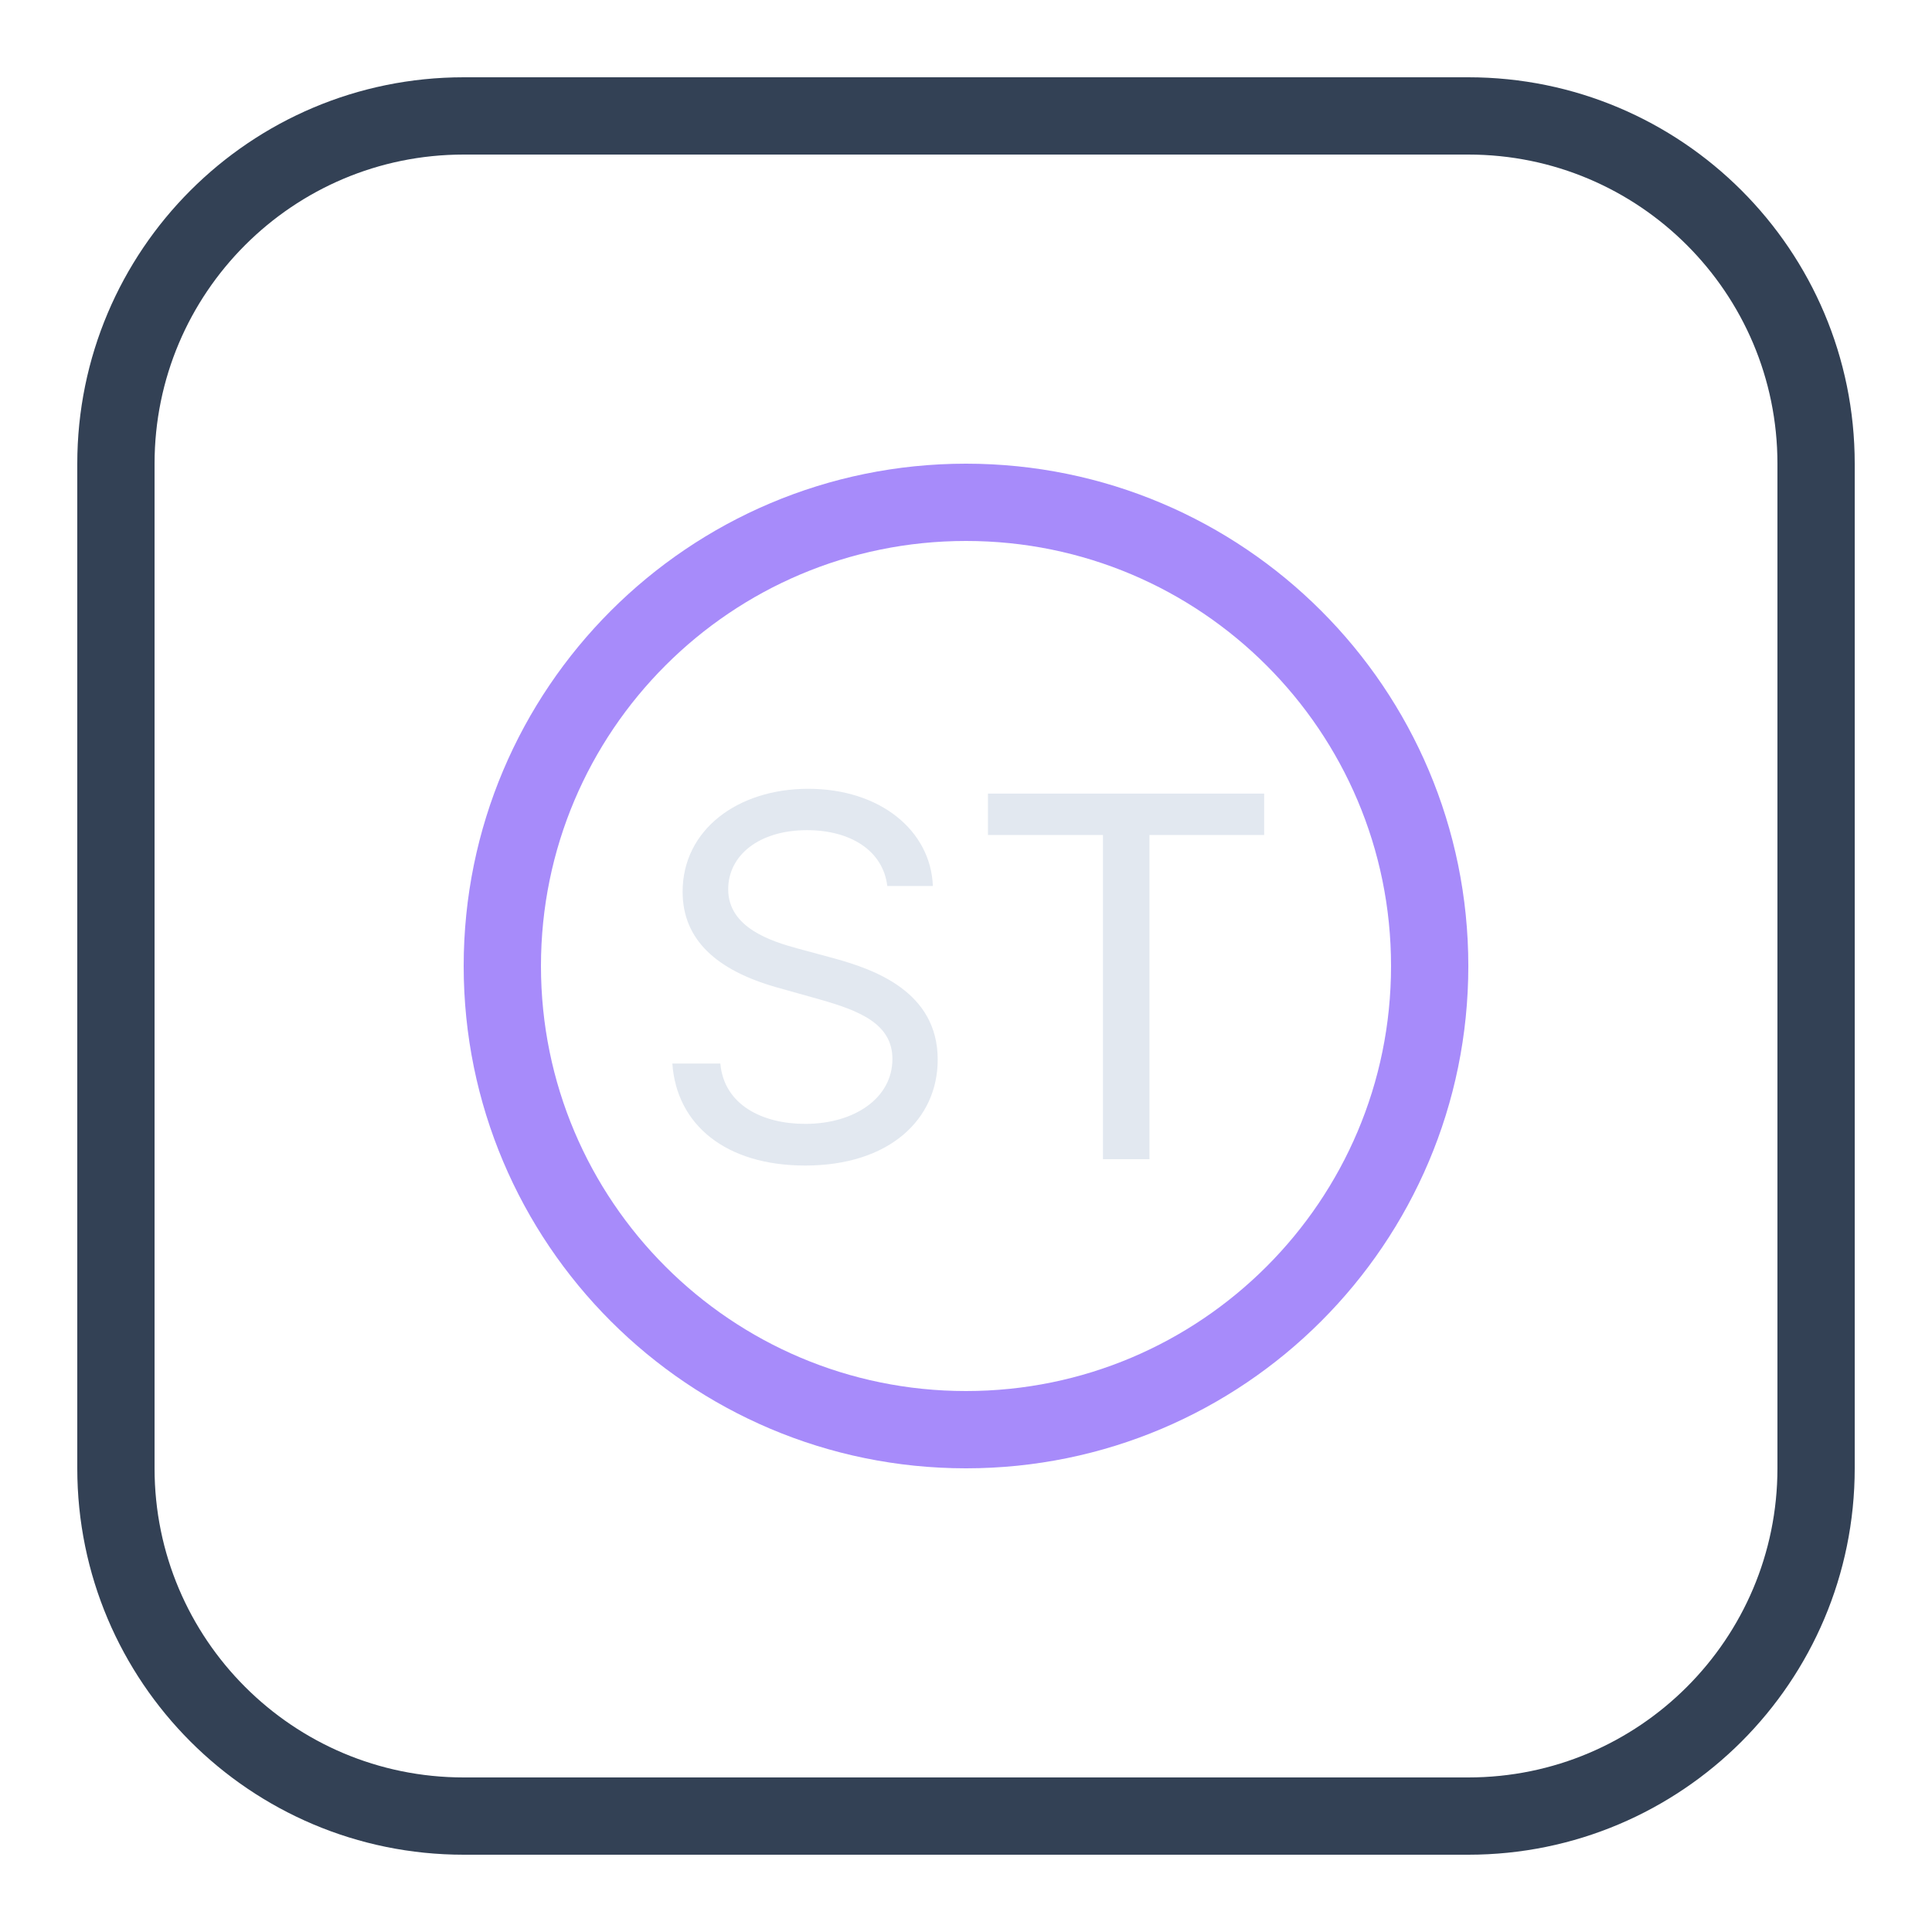
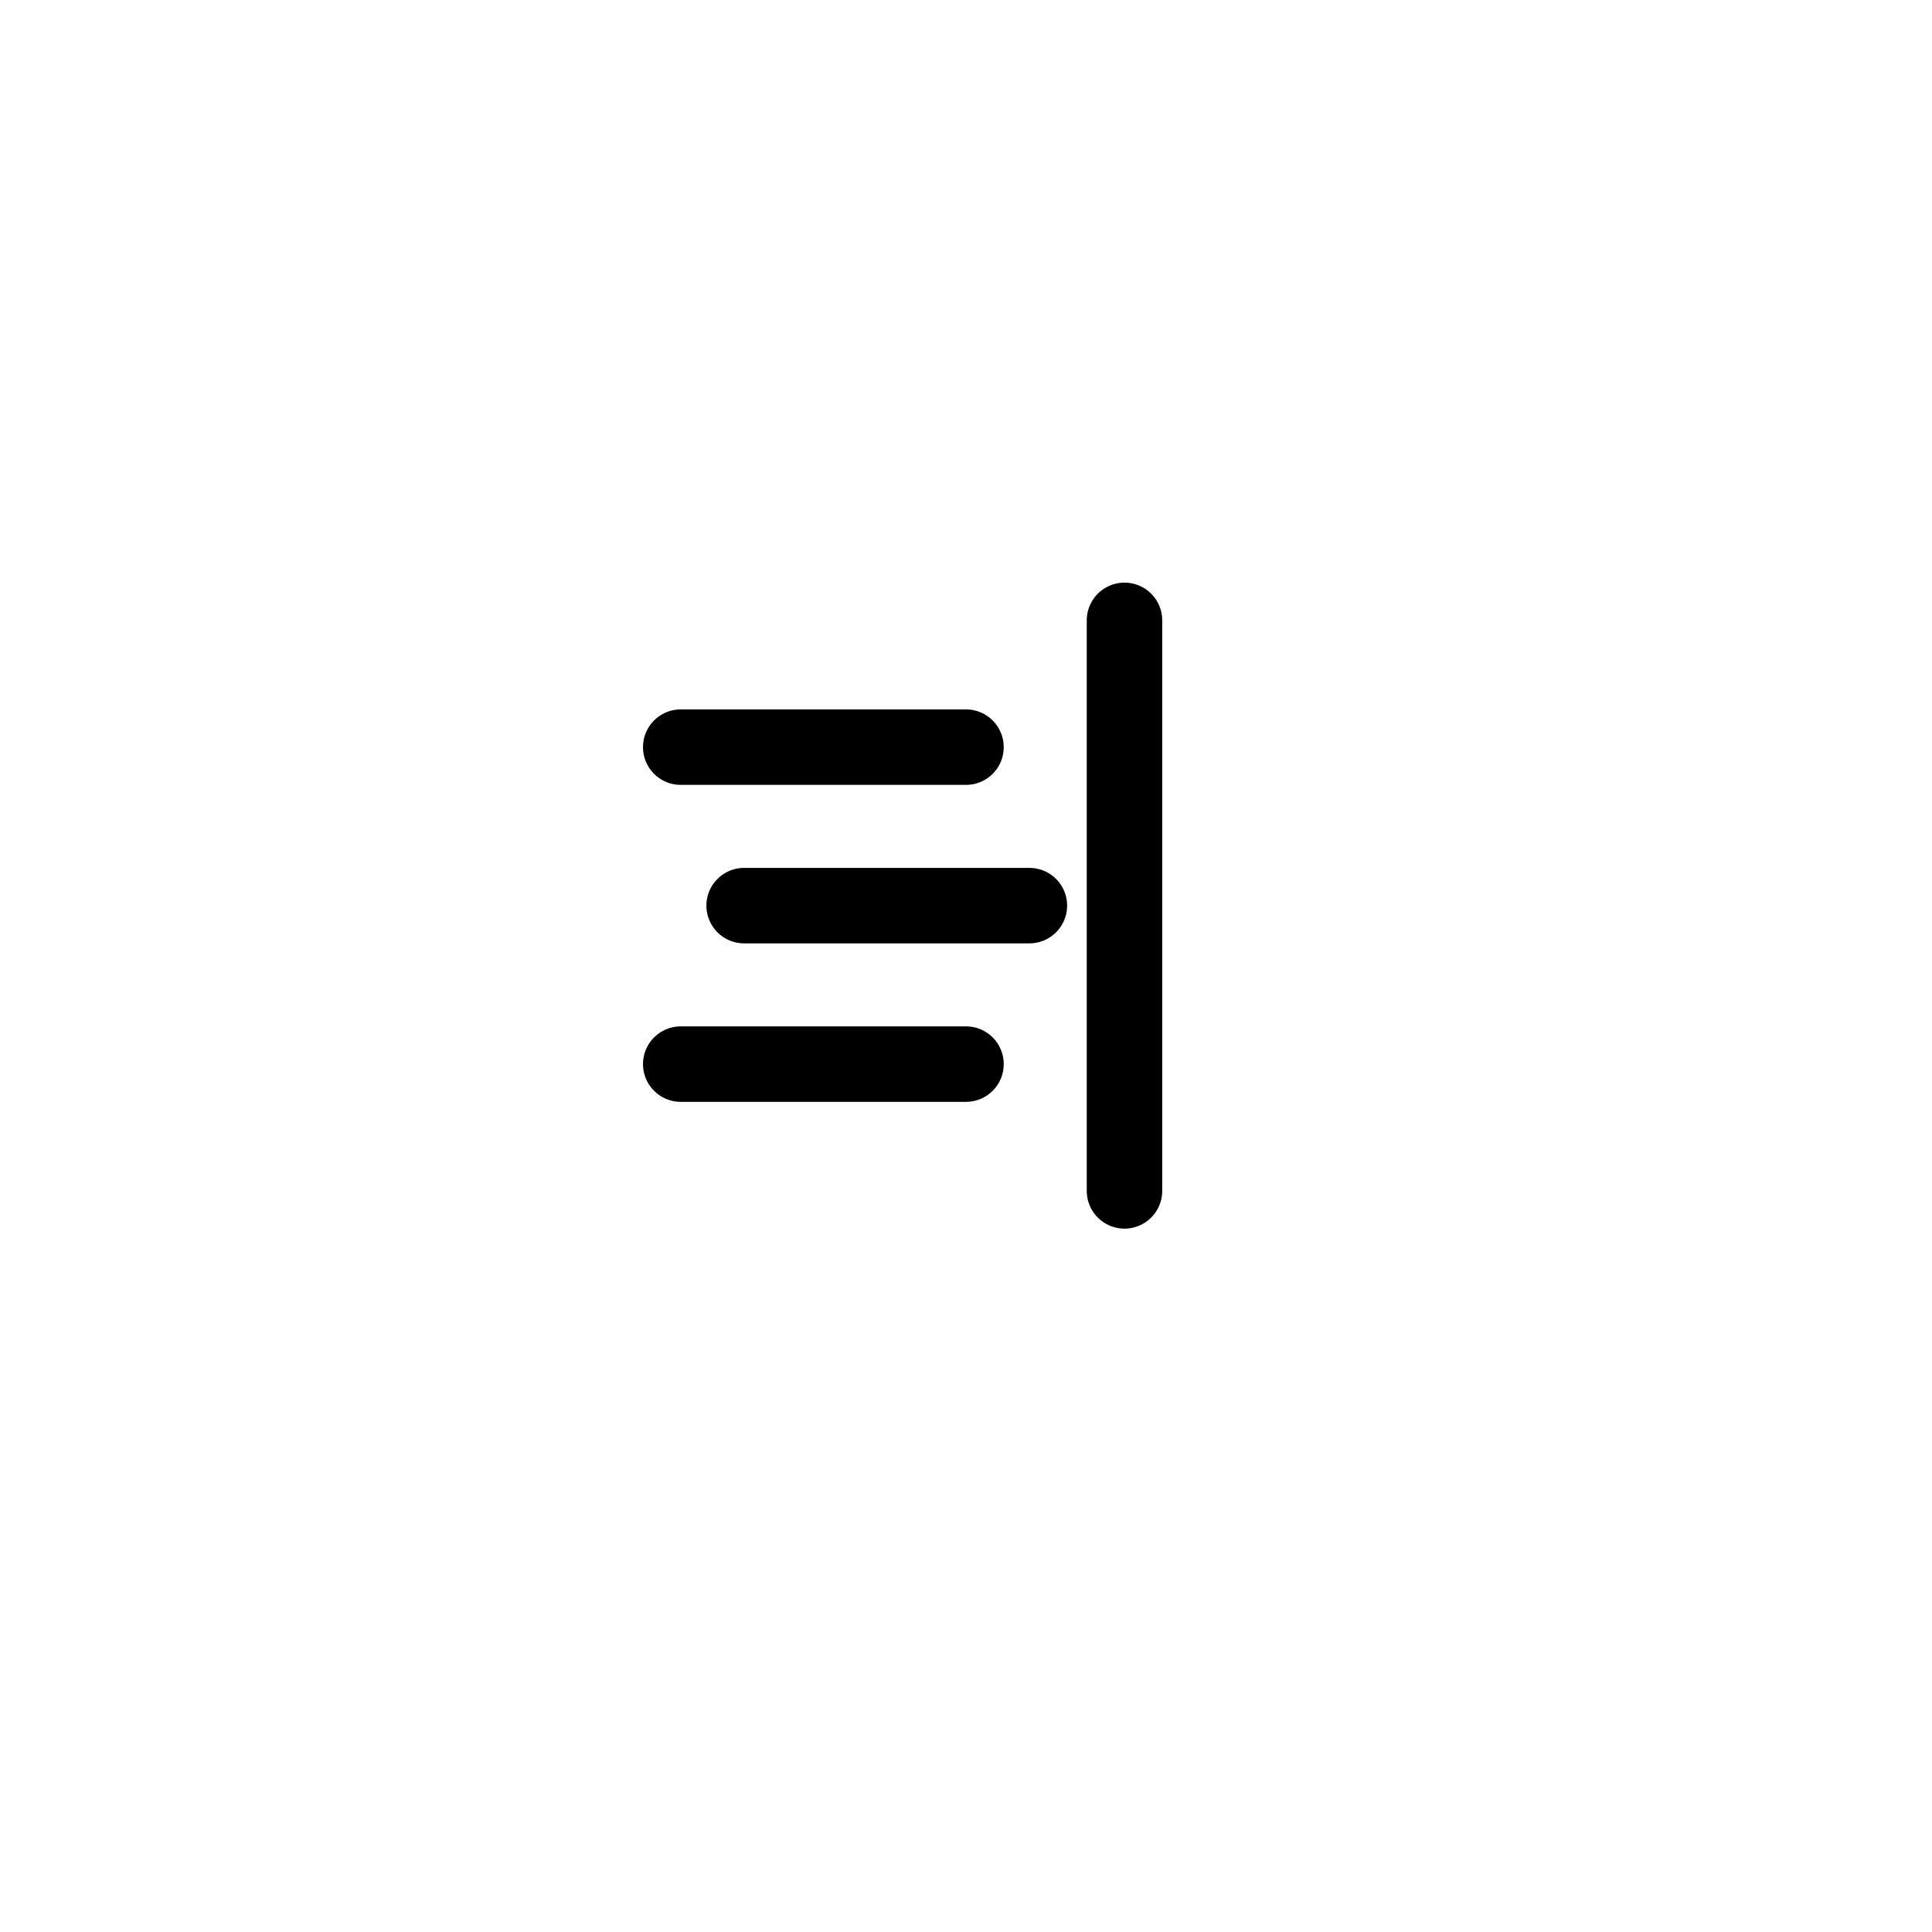
- <svg xmlns="http://www.w3.org/2000/svg" viewBox="0 0 100 100">
-   <rect x="6" y="6" width="88" height="88" rx="18" fill="none" stroke="#334155" stroke-width="4" />
-   <circle cx="50" cy="50" r="24" fill="none" stroke="#a78bfa" stroke-width="4" />
-   <text x="50" y="60" text-anchor="middle" font-family="ui-sans-serif, system-ui, -apple-system" font-size="26" fill="#e2e8f0">ST</text>
+ <svg xmlns="http://www.w3.org/2000/svg" width="256" height="256" viewBox="0 0 256 256" role="img" aria-label="AstraGlyph phonetic symbol: st">
+   <g stroke="black" stroke-width="10" stroke-linecap="round" stroke-linejoin="round" fill="none">
+     <line x1="90.20" y1="99.00" x2="128.00" y2="99.00" />
+     <line x1="98.60" y1="120.00" x2="136.40" y2="120.00" />
+     <line x1="90.20" y1="141.00" x2="128.00" y2="141.00" />
+     <line x1="149.00" y1="157.80" x2="149.00" y2="82.20" />
+   </g>
</svg>
